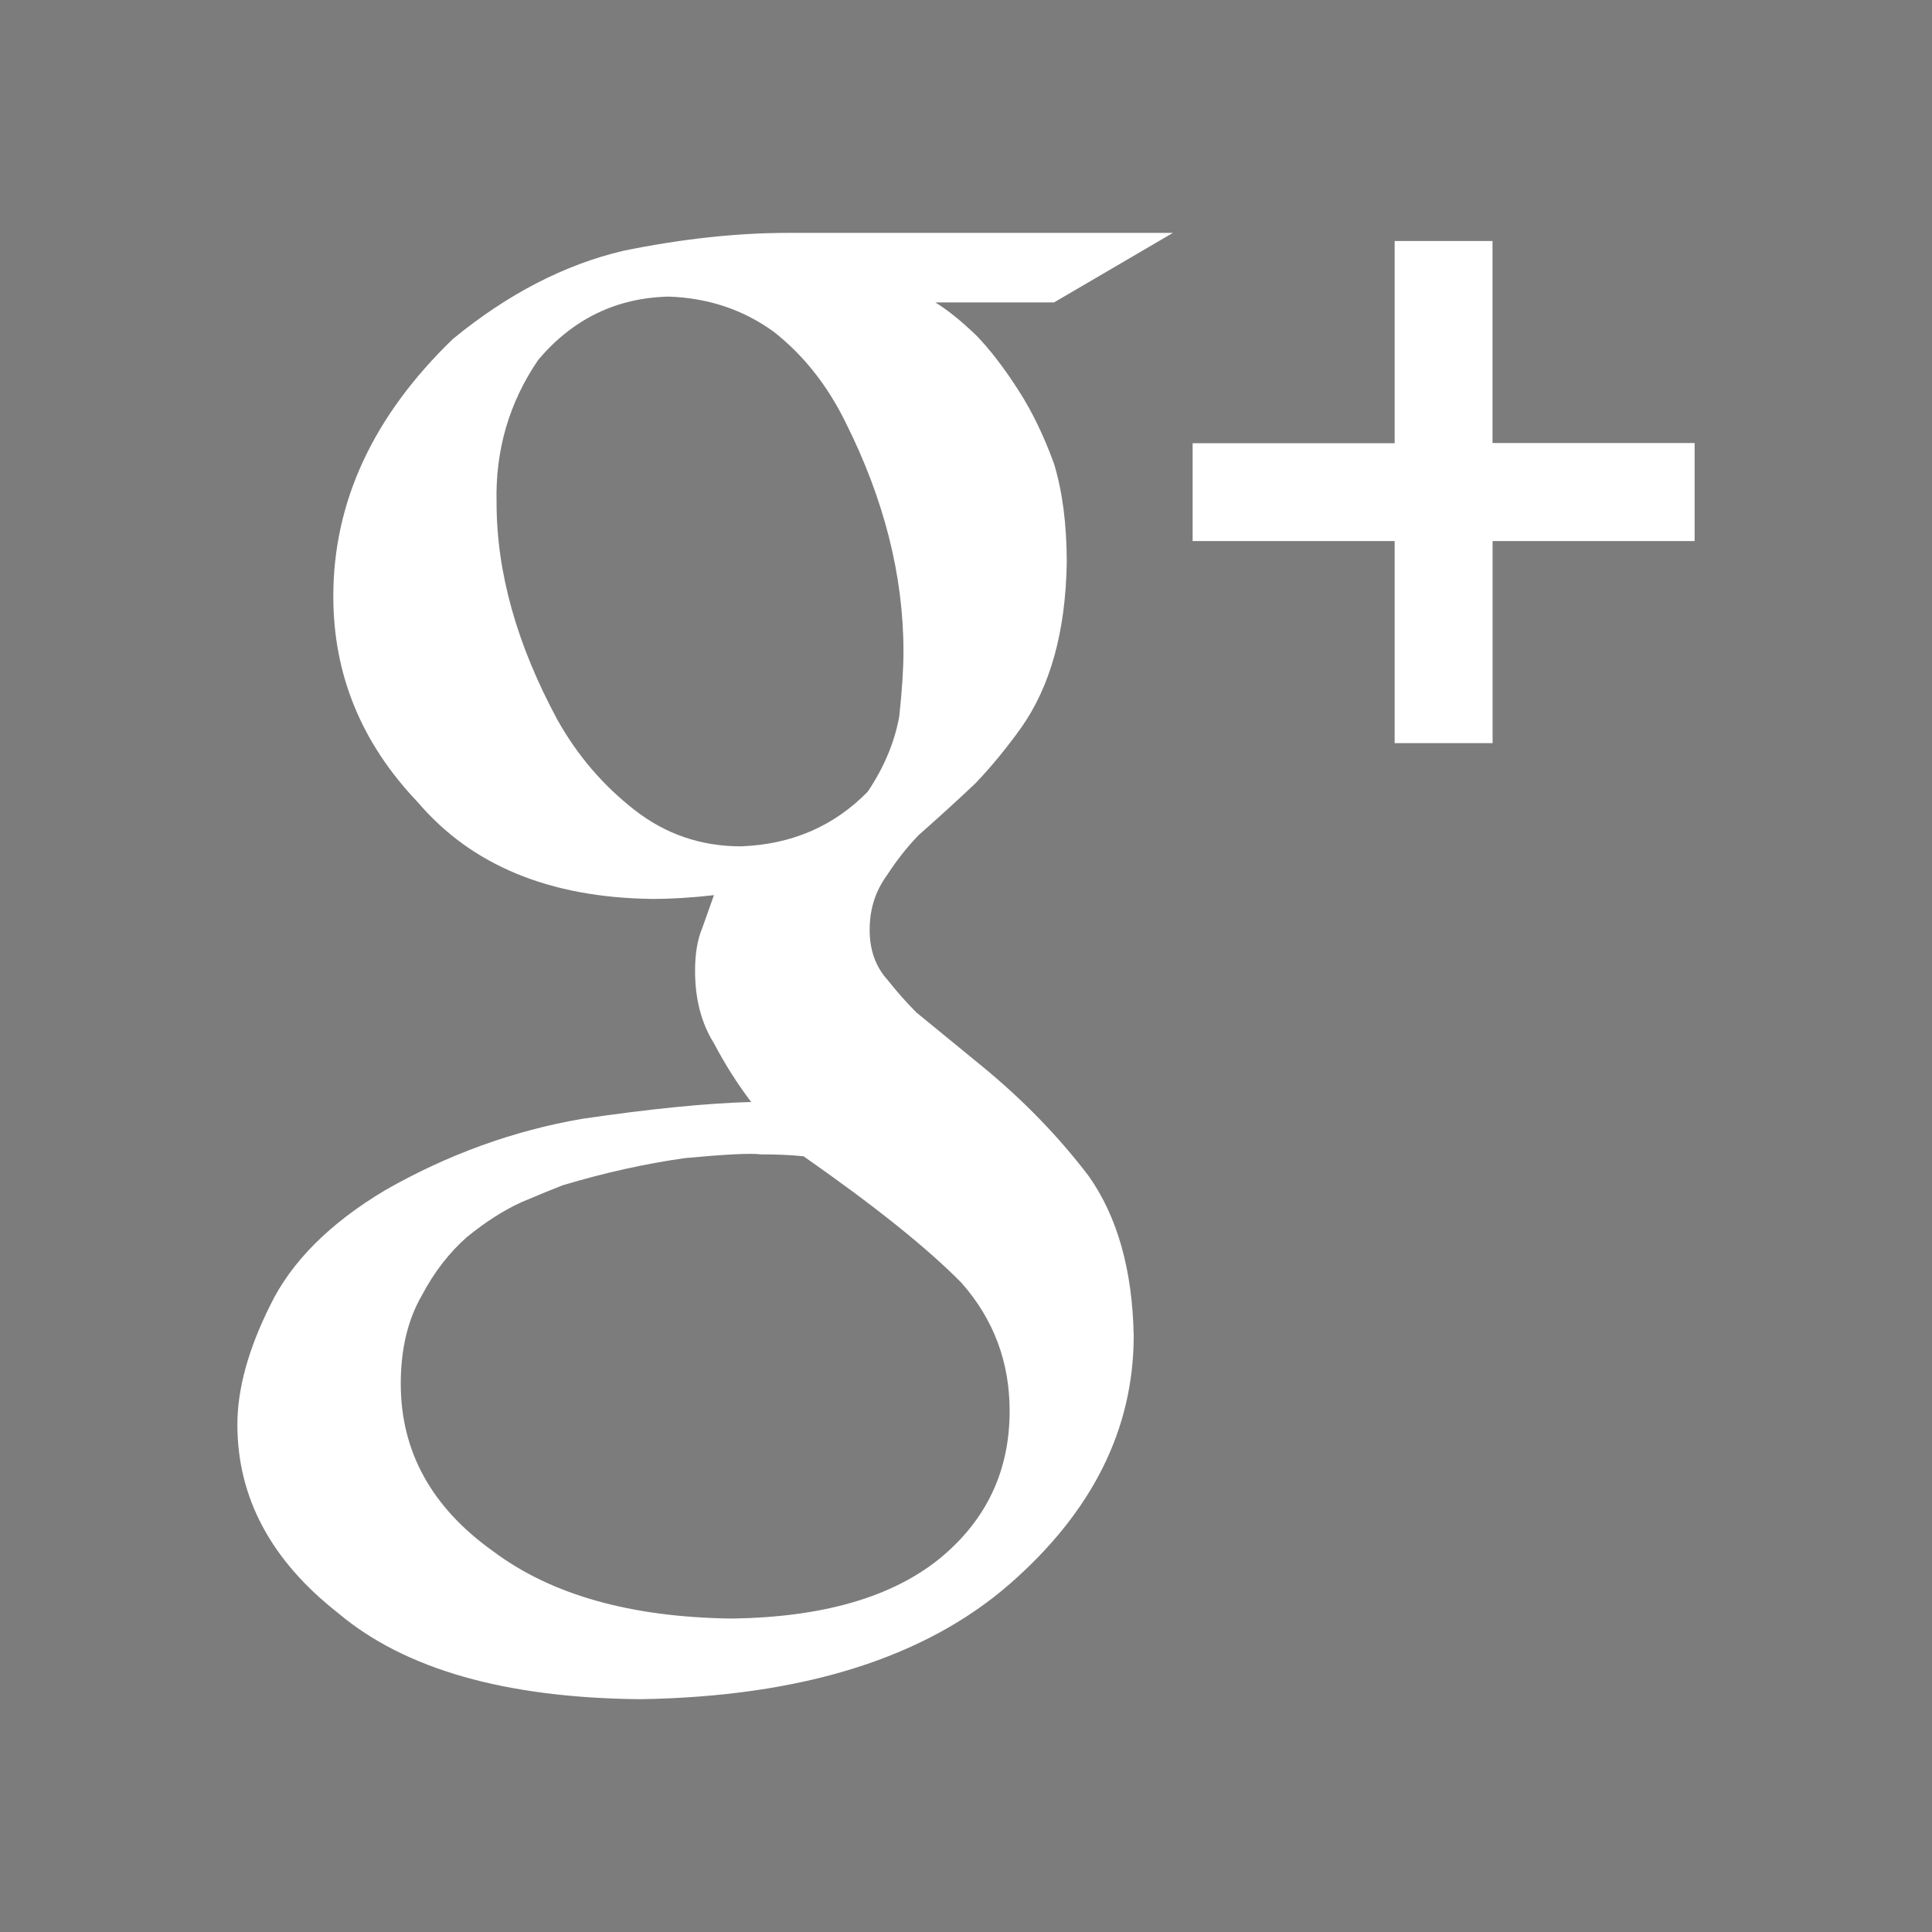
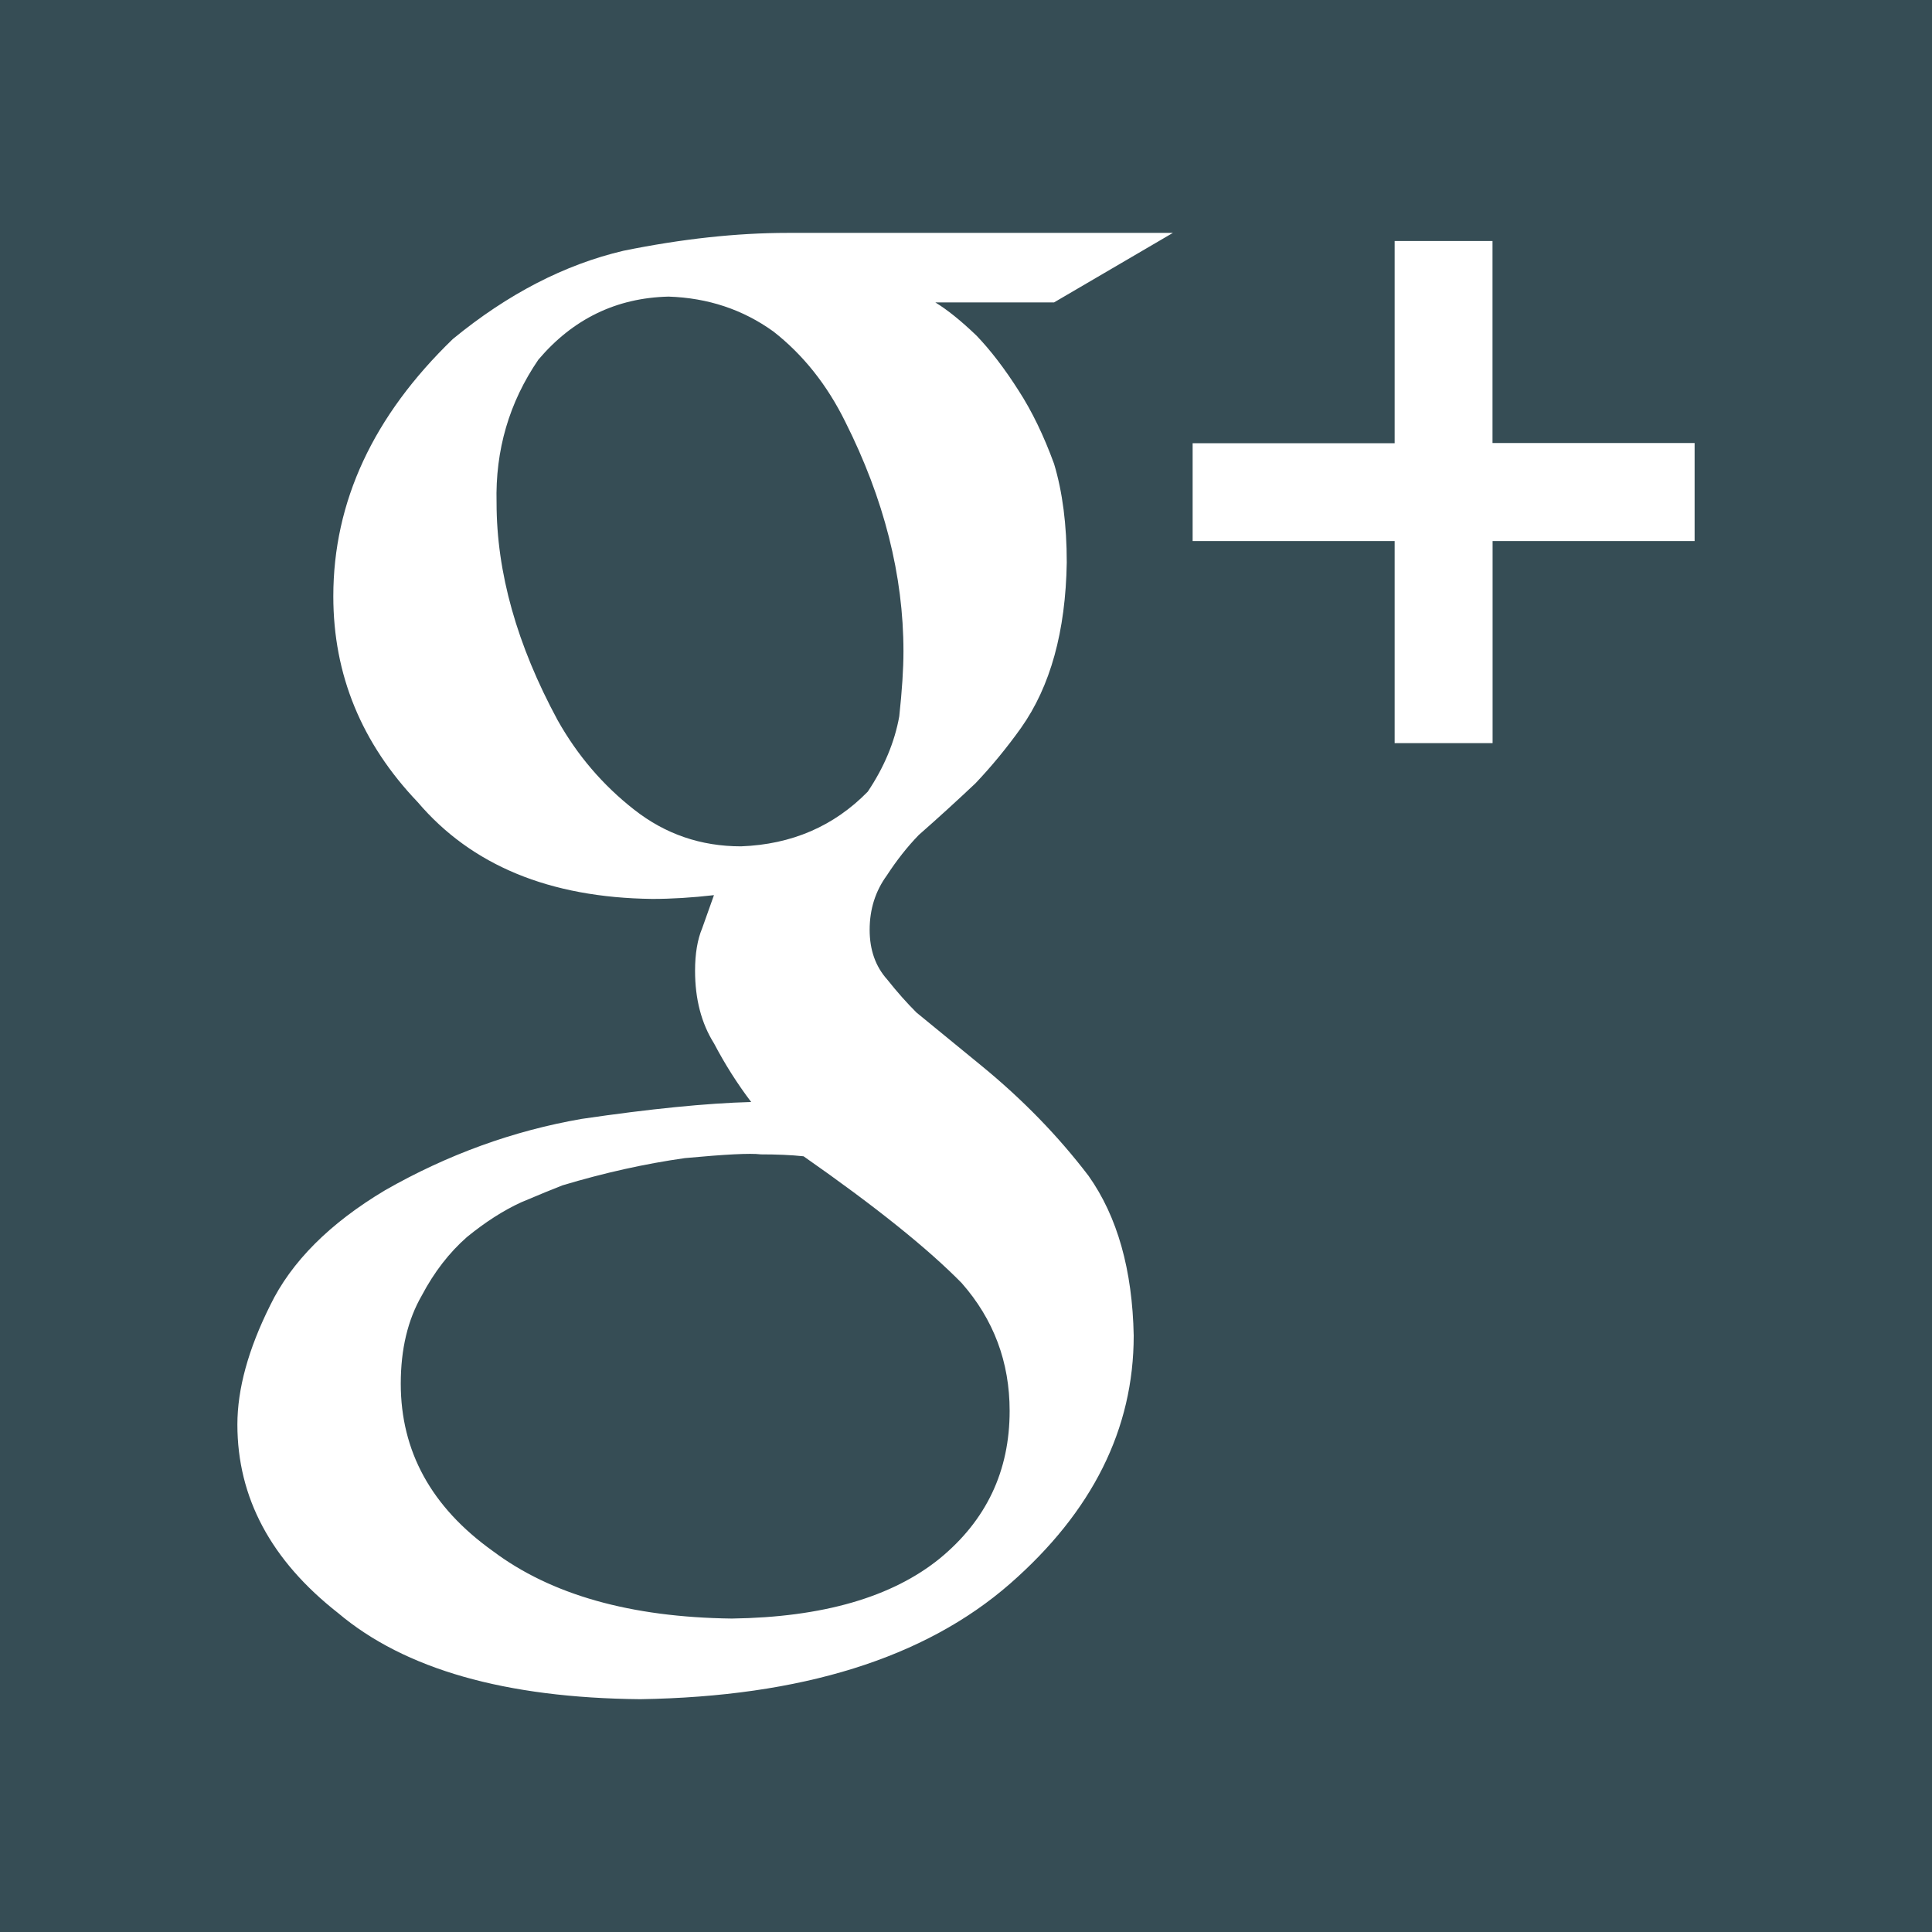
<svg xmlns="http://www.w3.org/2000/svg" width="46" height="46" viewBox="0 0 46 46">
-   <g fill="#7C7C7C">
+   <g fill="#364D55">
    <path d="M0 0v46h46V0H0zm23.24 7.98c.344.357.682.8 1.013 1.32.317.49.598 1.07.844 1.744.202.67.302 1.454.302 2.35-.027 1.64-.39 2.95-1.088 3.936-.34.477-.703.917-1.085 1.32-.424.4-.874.812-1.35 1.23-.275.283-.527.604-.76.962-.272.373-.41.804-.41 1.296 0 .48.14.874.42 1.186.238.3.47.56.695.784l1.556 1.274c.966.792 1.814 1.66 2.542 2.616.686.97 1.043 2.237 1.074 3.802 0 2.222-.982 4.19-2.944 5.907-2.032 1.775-4.97 2.69-8.806 2.75-3.212-.03-5.61-.714-7.194-2.052-1.597-1.252-2.397-2.747-2.397-4.488 0-.847.26-1.794.78-2.836.504-1.04 1.418-1.955 2.74-2.744 1.485-.847 3.045-1.414 4.68-1.697 1.62-.238 2.963-.373 4.033-.402-.33-.435-.625-.9-.884-1.394-.302-.48-.452-1.058-.452-1.73 0-.406.057-.745.17-1.014.102-.286.196-.546.28-.787-.52.06-1.012.09-1.47.09-2.443-.03-4.303-.8-5.583-2.304-1.34-1.404-2.01-3.036-2.01-4.9 0-2.252.947-4.293 2.847-6.128C12.087 7 13.442 6.3 14.846 5.97c1.39-.283 2.695-.425 3.91-.425h9.17L25.097 7.2h-2.828c.288.176.61.436.97.78zm17.108 4.903h-4.81v4.81h-2.332v-4.81h-4.81v-2.33h4.81V5.738h2.33v4.81h4.812v2.333zM18.103 27.484c-.233-.03-.832 0-1.796.09-.948.134-1.92.35-2.913.648-.234.09-.56.225-.984.404-.424.194-.854.47-1.293.828-.424.373-.78.835-1.072 1.387-.337.583-.503 1.284-.503 2.104 0 1.61.728 2.938 2.188 3.982 1.388 1.044 3.285 1.58 5.695 1.61 2.16-.03 3.812-.507 4.95-1.43 1.11-.912 1.664-2.082 1.664-3.514 0-1.164-.38-2.177-1.14-3.042-.803-.82-2.058-1.827-3.766-3.02-.294-.032-.637-.046-1.03-.046zM18.41 7.89c-.723-.52-1.553-.797-2.492-.828-1.243.03-2.275.53-3.1 1.502-.695 1.016-1.027 2.152-.995 3.407 0 1.66.484 3.383 1.454 5.177.47.836 1.075 1.545 1.82 2.128.743.584 1.59.875 2.547.875 1.207-.045 2.213-.48 3.017-1.302.39-.582.64-1.18.75-1.793.066-.614.1-1.127.1-1.547 0-1.807-.462-3.63-1.386-5.468-.434-.88-1.005-1.597-1.713-2.15z" />
  </g>
</svg>
